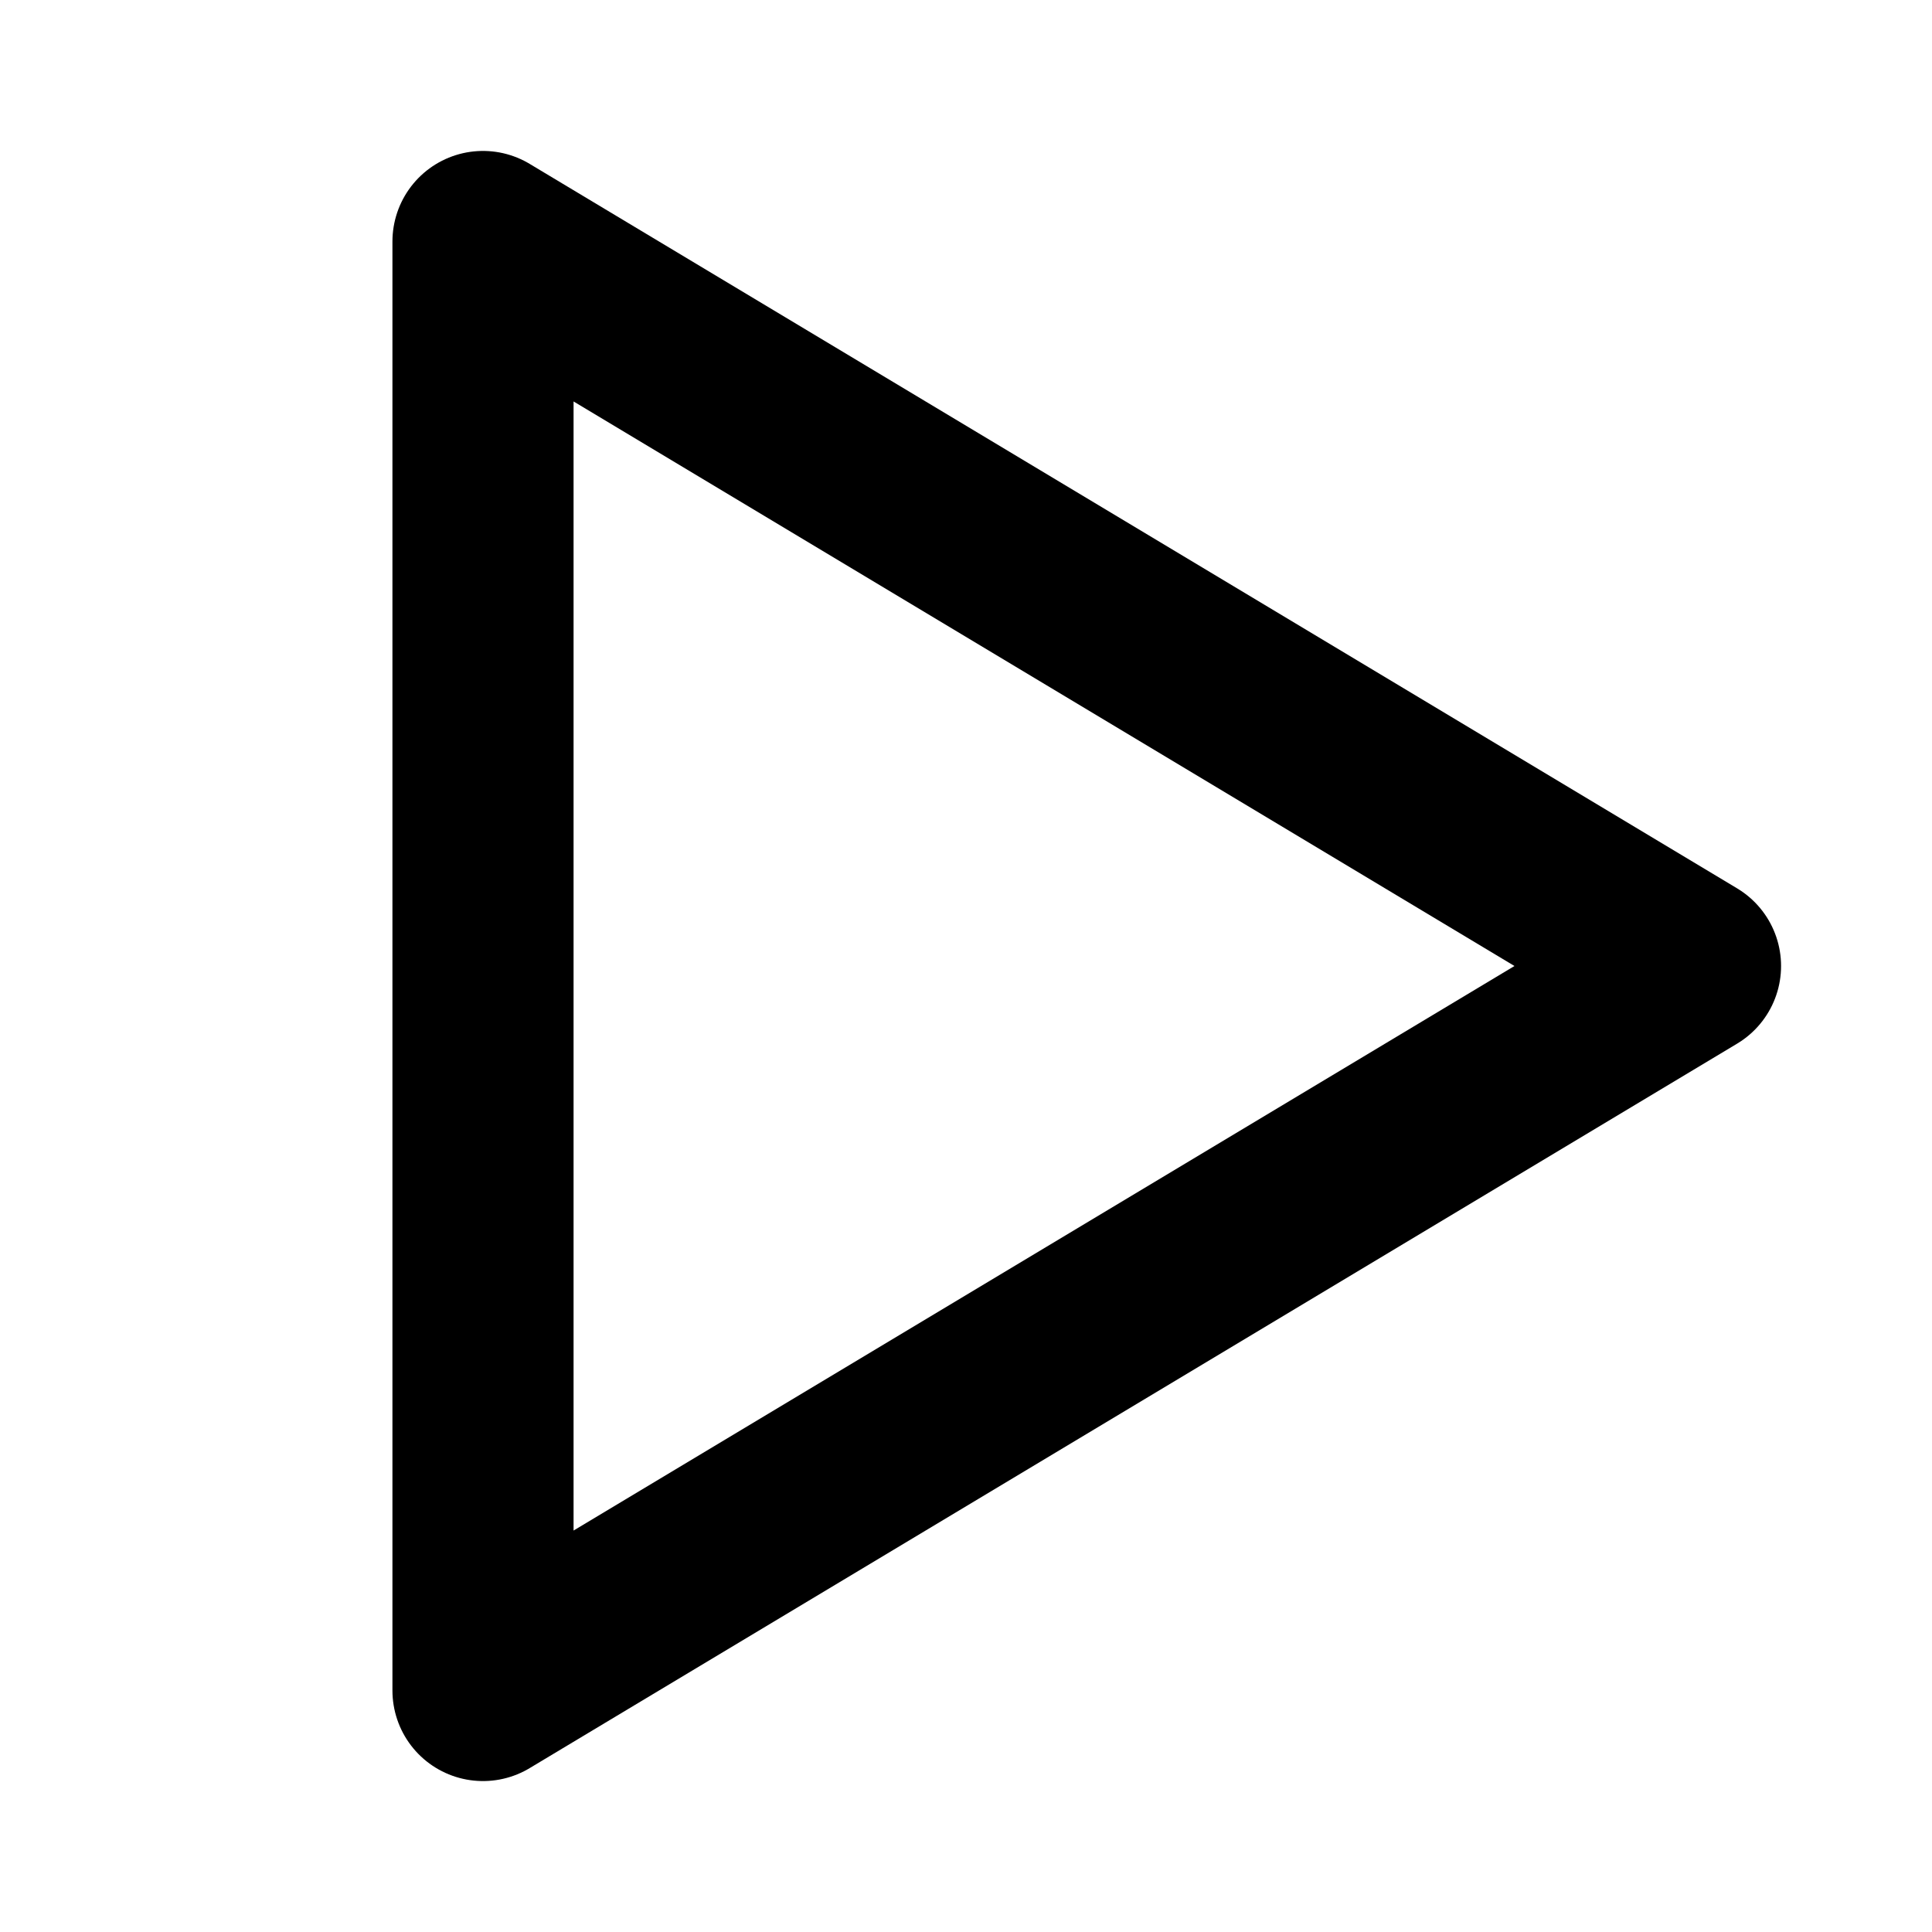
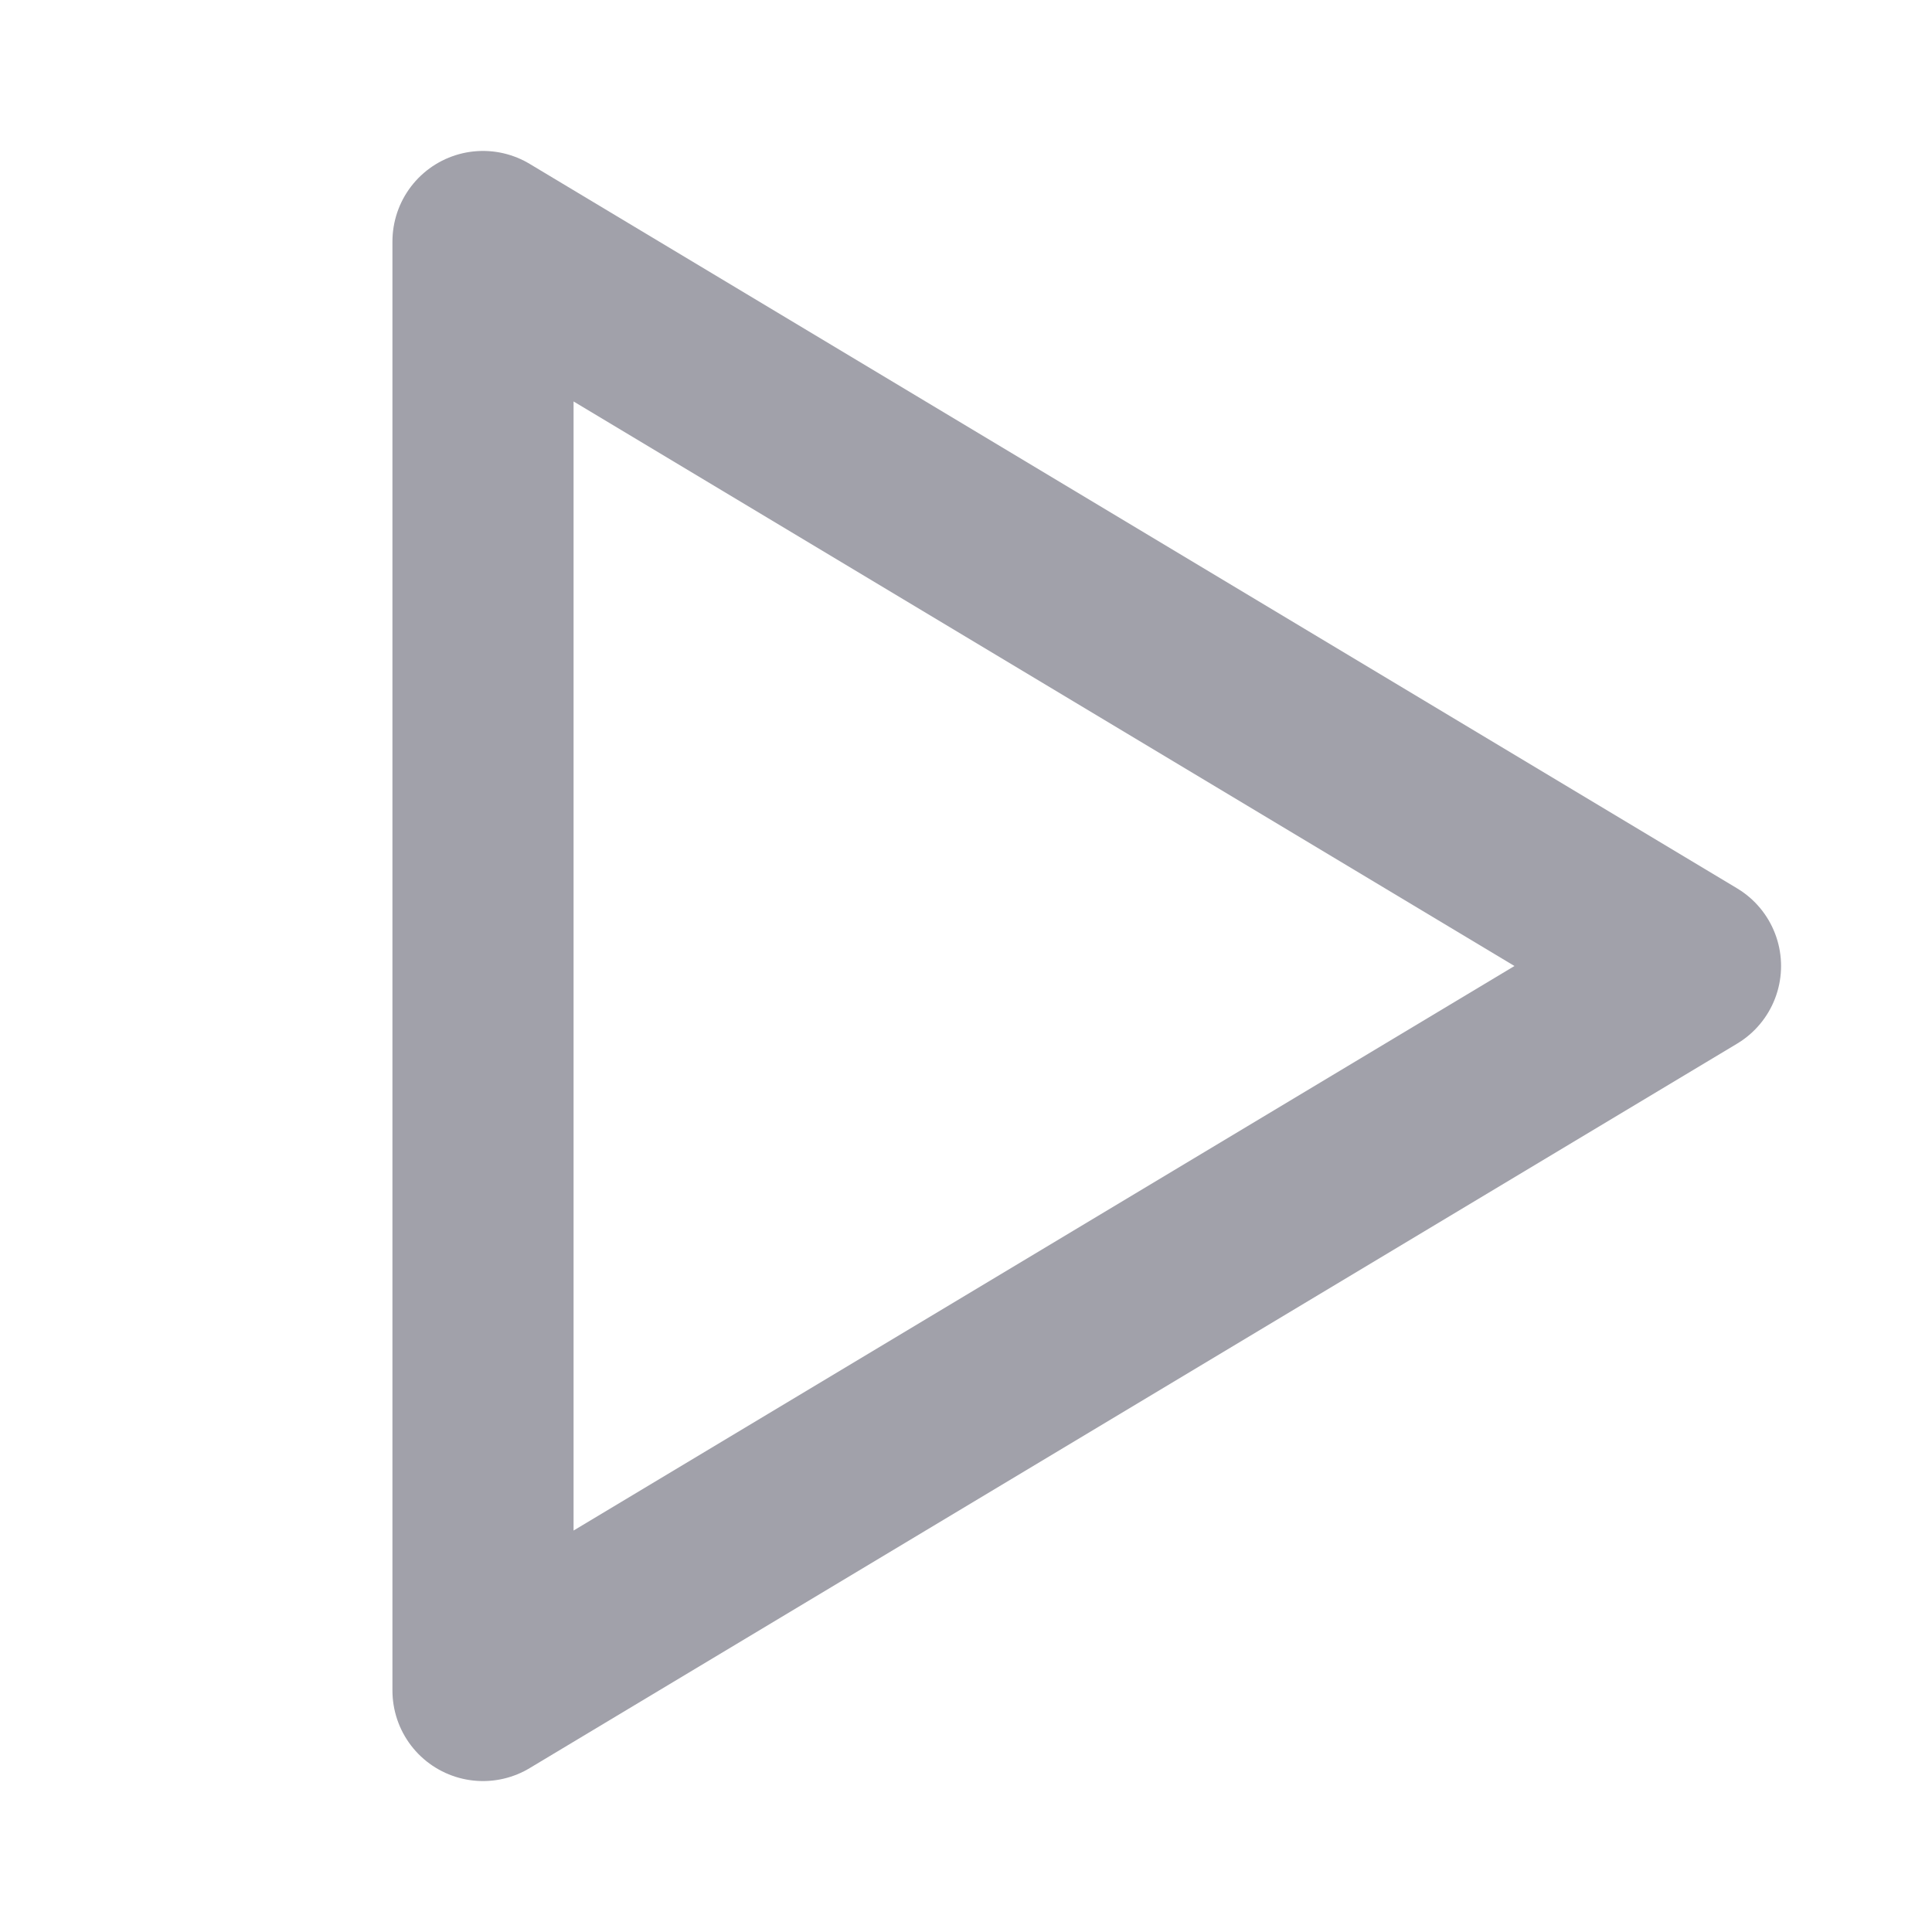
- <svg xmlns="http://www.w3.org/2000/svg" width="16" height="16" viewBox="0 0 16 16" fill="none" stroke="currentColor" stroke-width="1.5" stroke-linecap="round" stroke-linejoin="round">
+ <svg xmlns="http://www.w3.org/2000/svg" width="16" height="16" viewBox="0 0 16 16" fill="none" stroke="#a1a1aa" stroke-width="1.5" stroke-linecap="round" stroke-linejoin="round">
  <polygon points="4,2 14,8 4,14" />
</svg>
